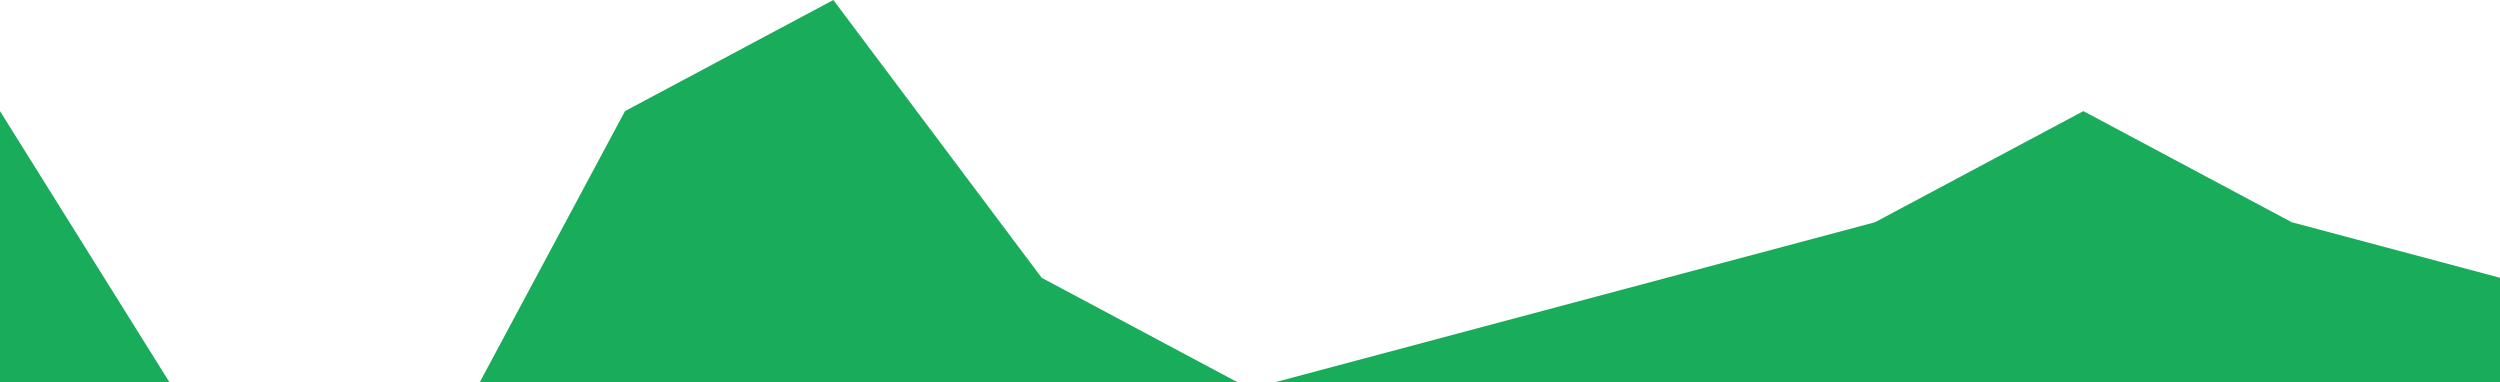
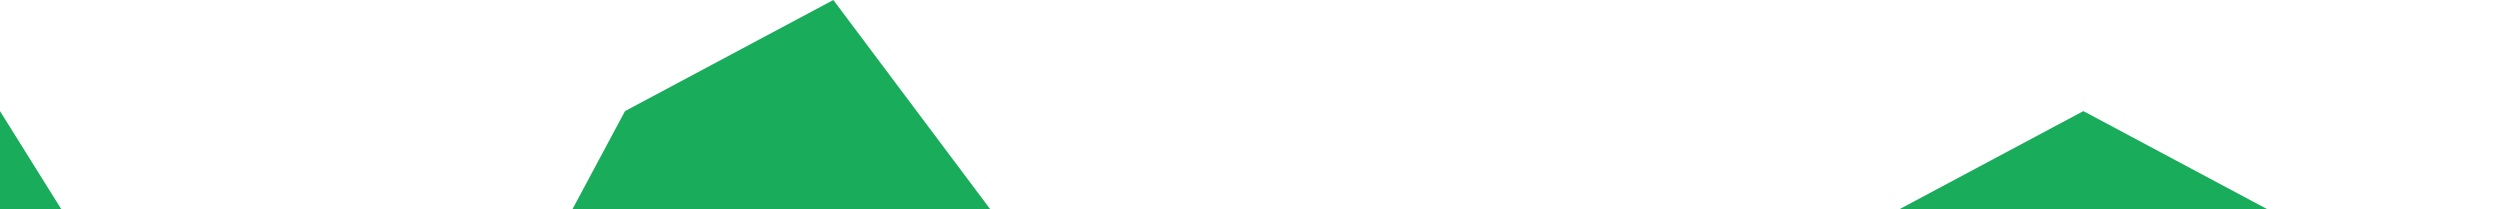
- <svg xmlns="http://www.w3.org/2000/svg" viewBox="0 0 1440 220">
+ <svg xmlns="http://www.w3.org/2000/svg" viewBox="0 0 1440 120">
  <path fill="#19ac5b" fill-opacity="1" d="M0,64L120,256L240,288L360,64L480,0L600,160L720,224L840,192L960,160L1080,128L1200,64L1320,128L1440,160L1440,320L1320,320L1200,320L1080,320L960,320L840,320L720,320L600,320L480,320L360,320L240,320L120,320L0,320Z" />
</svg>
